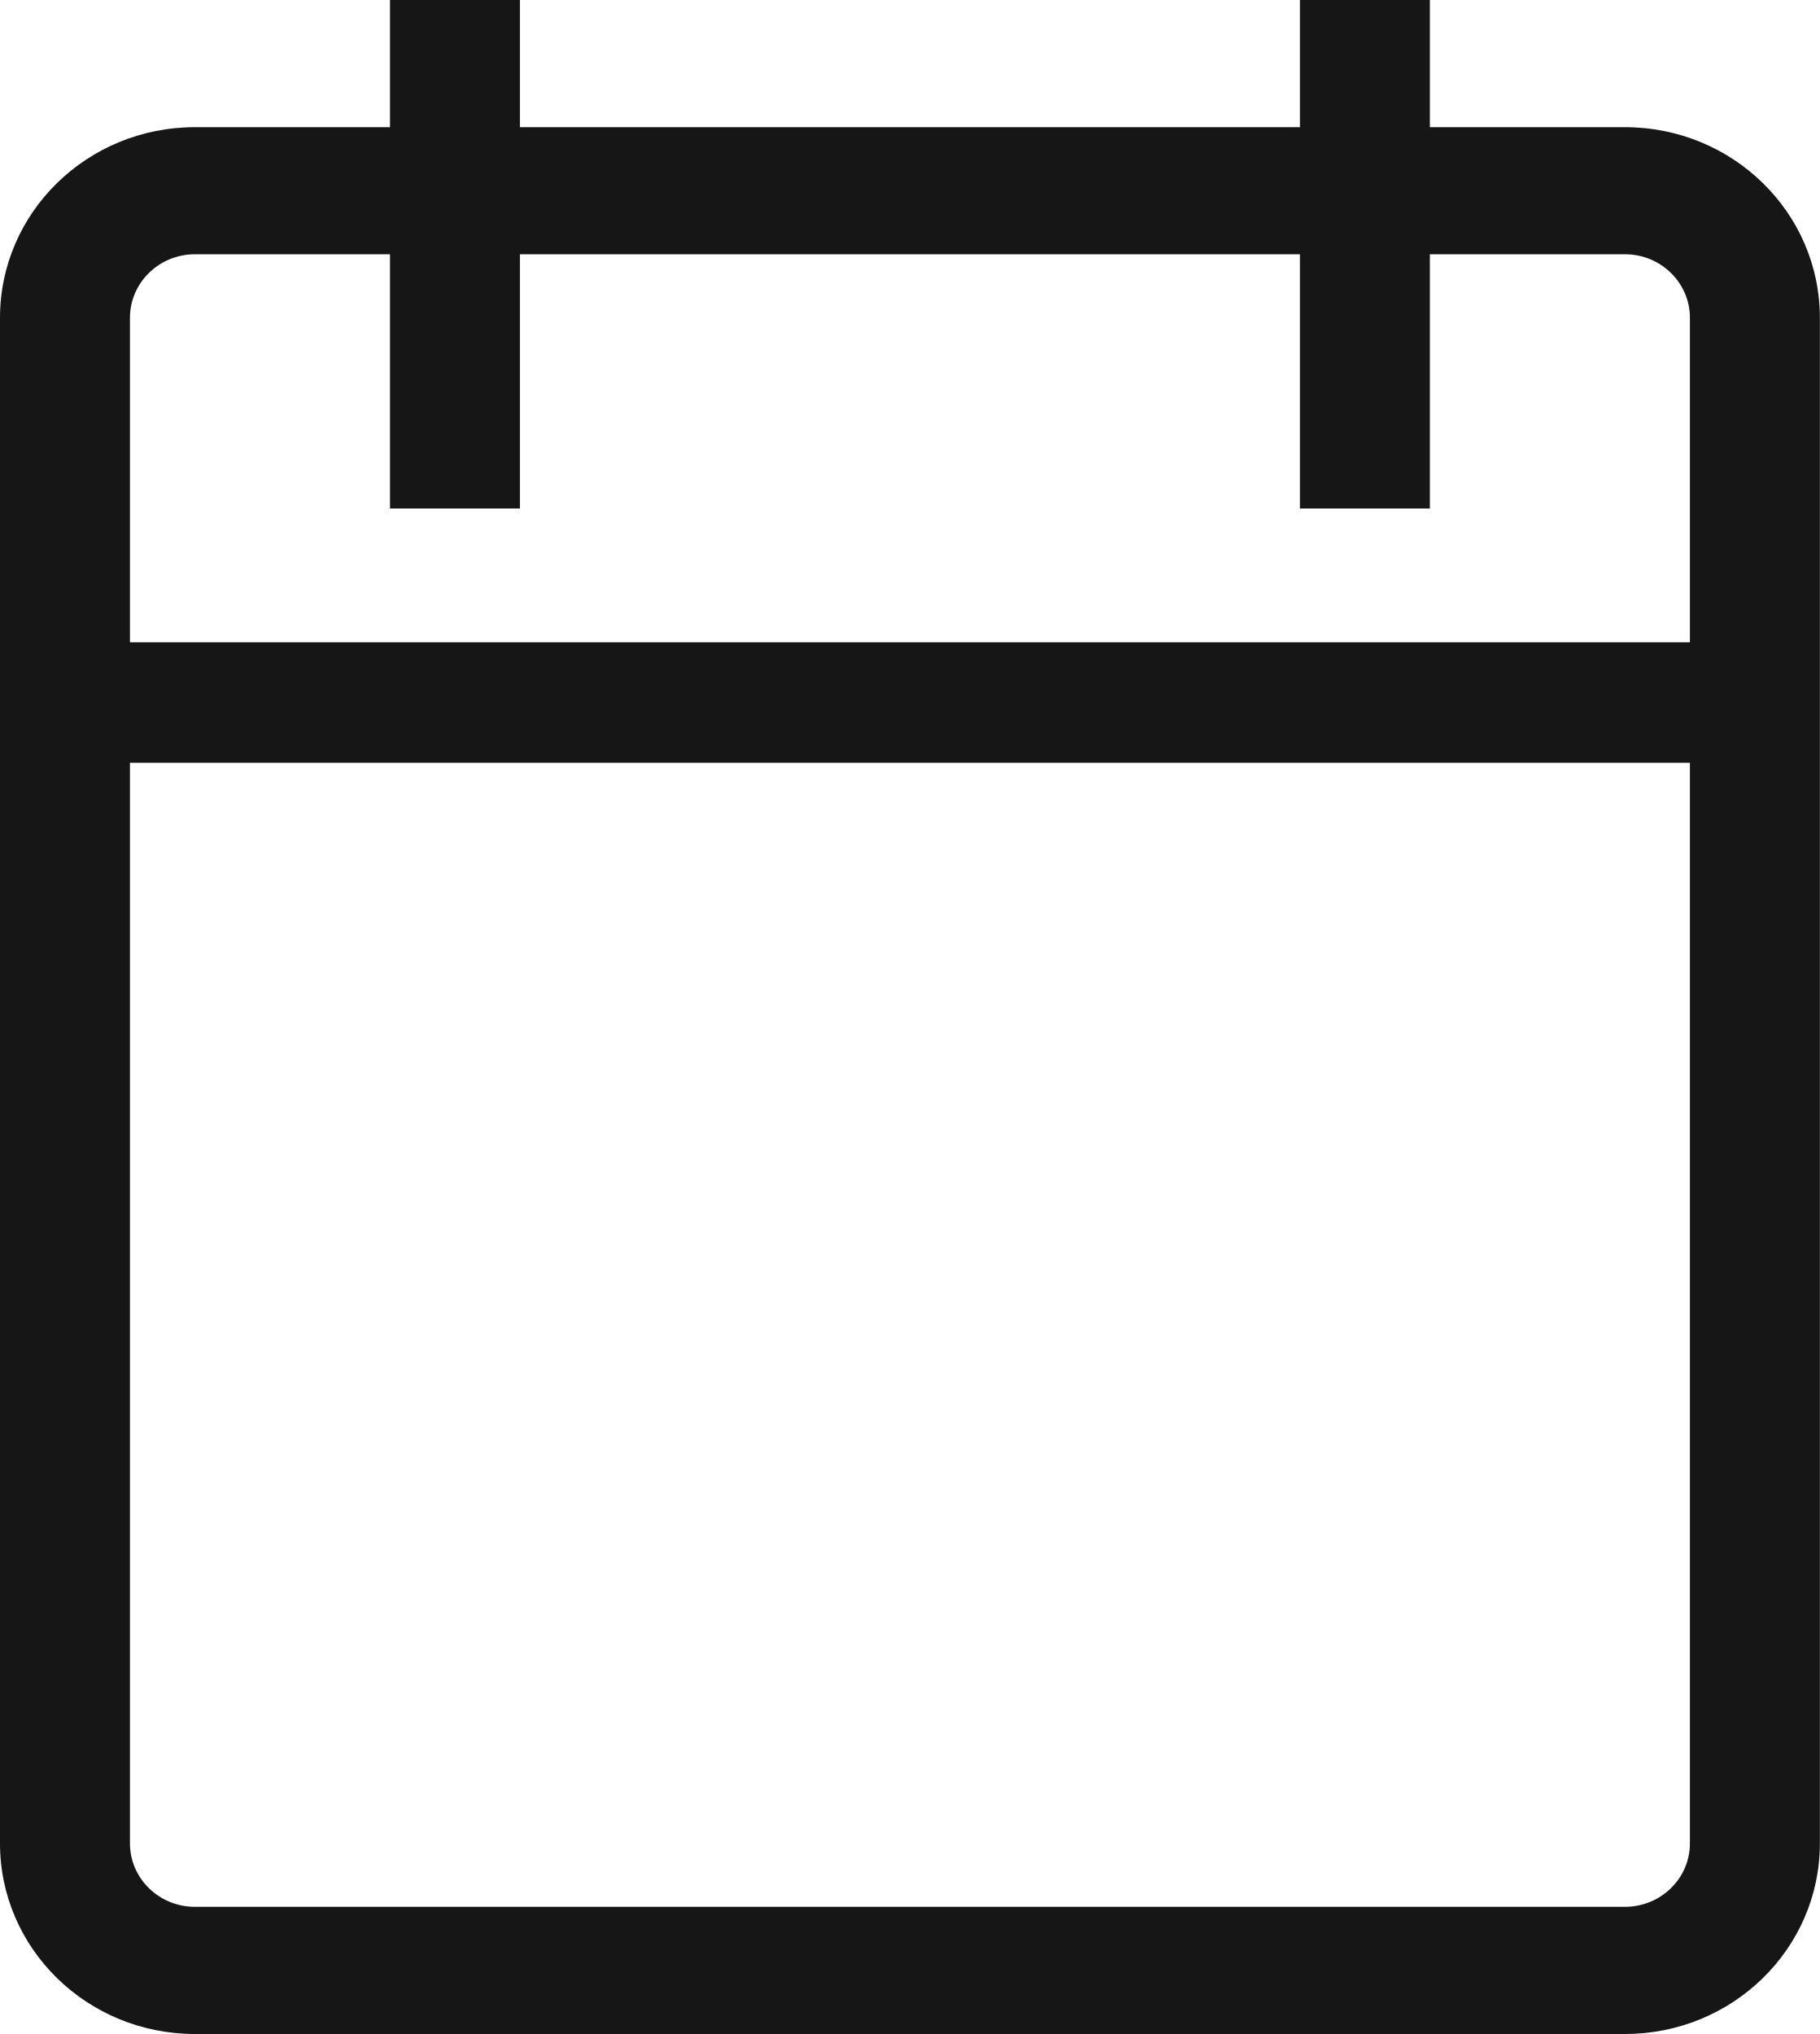
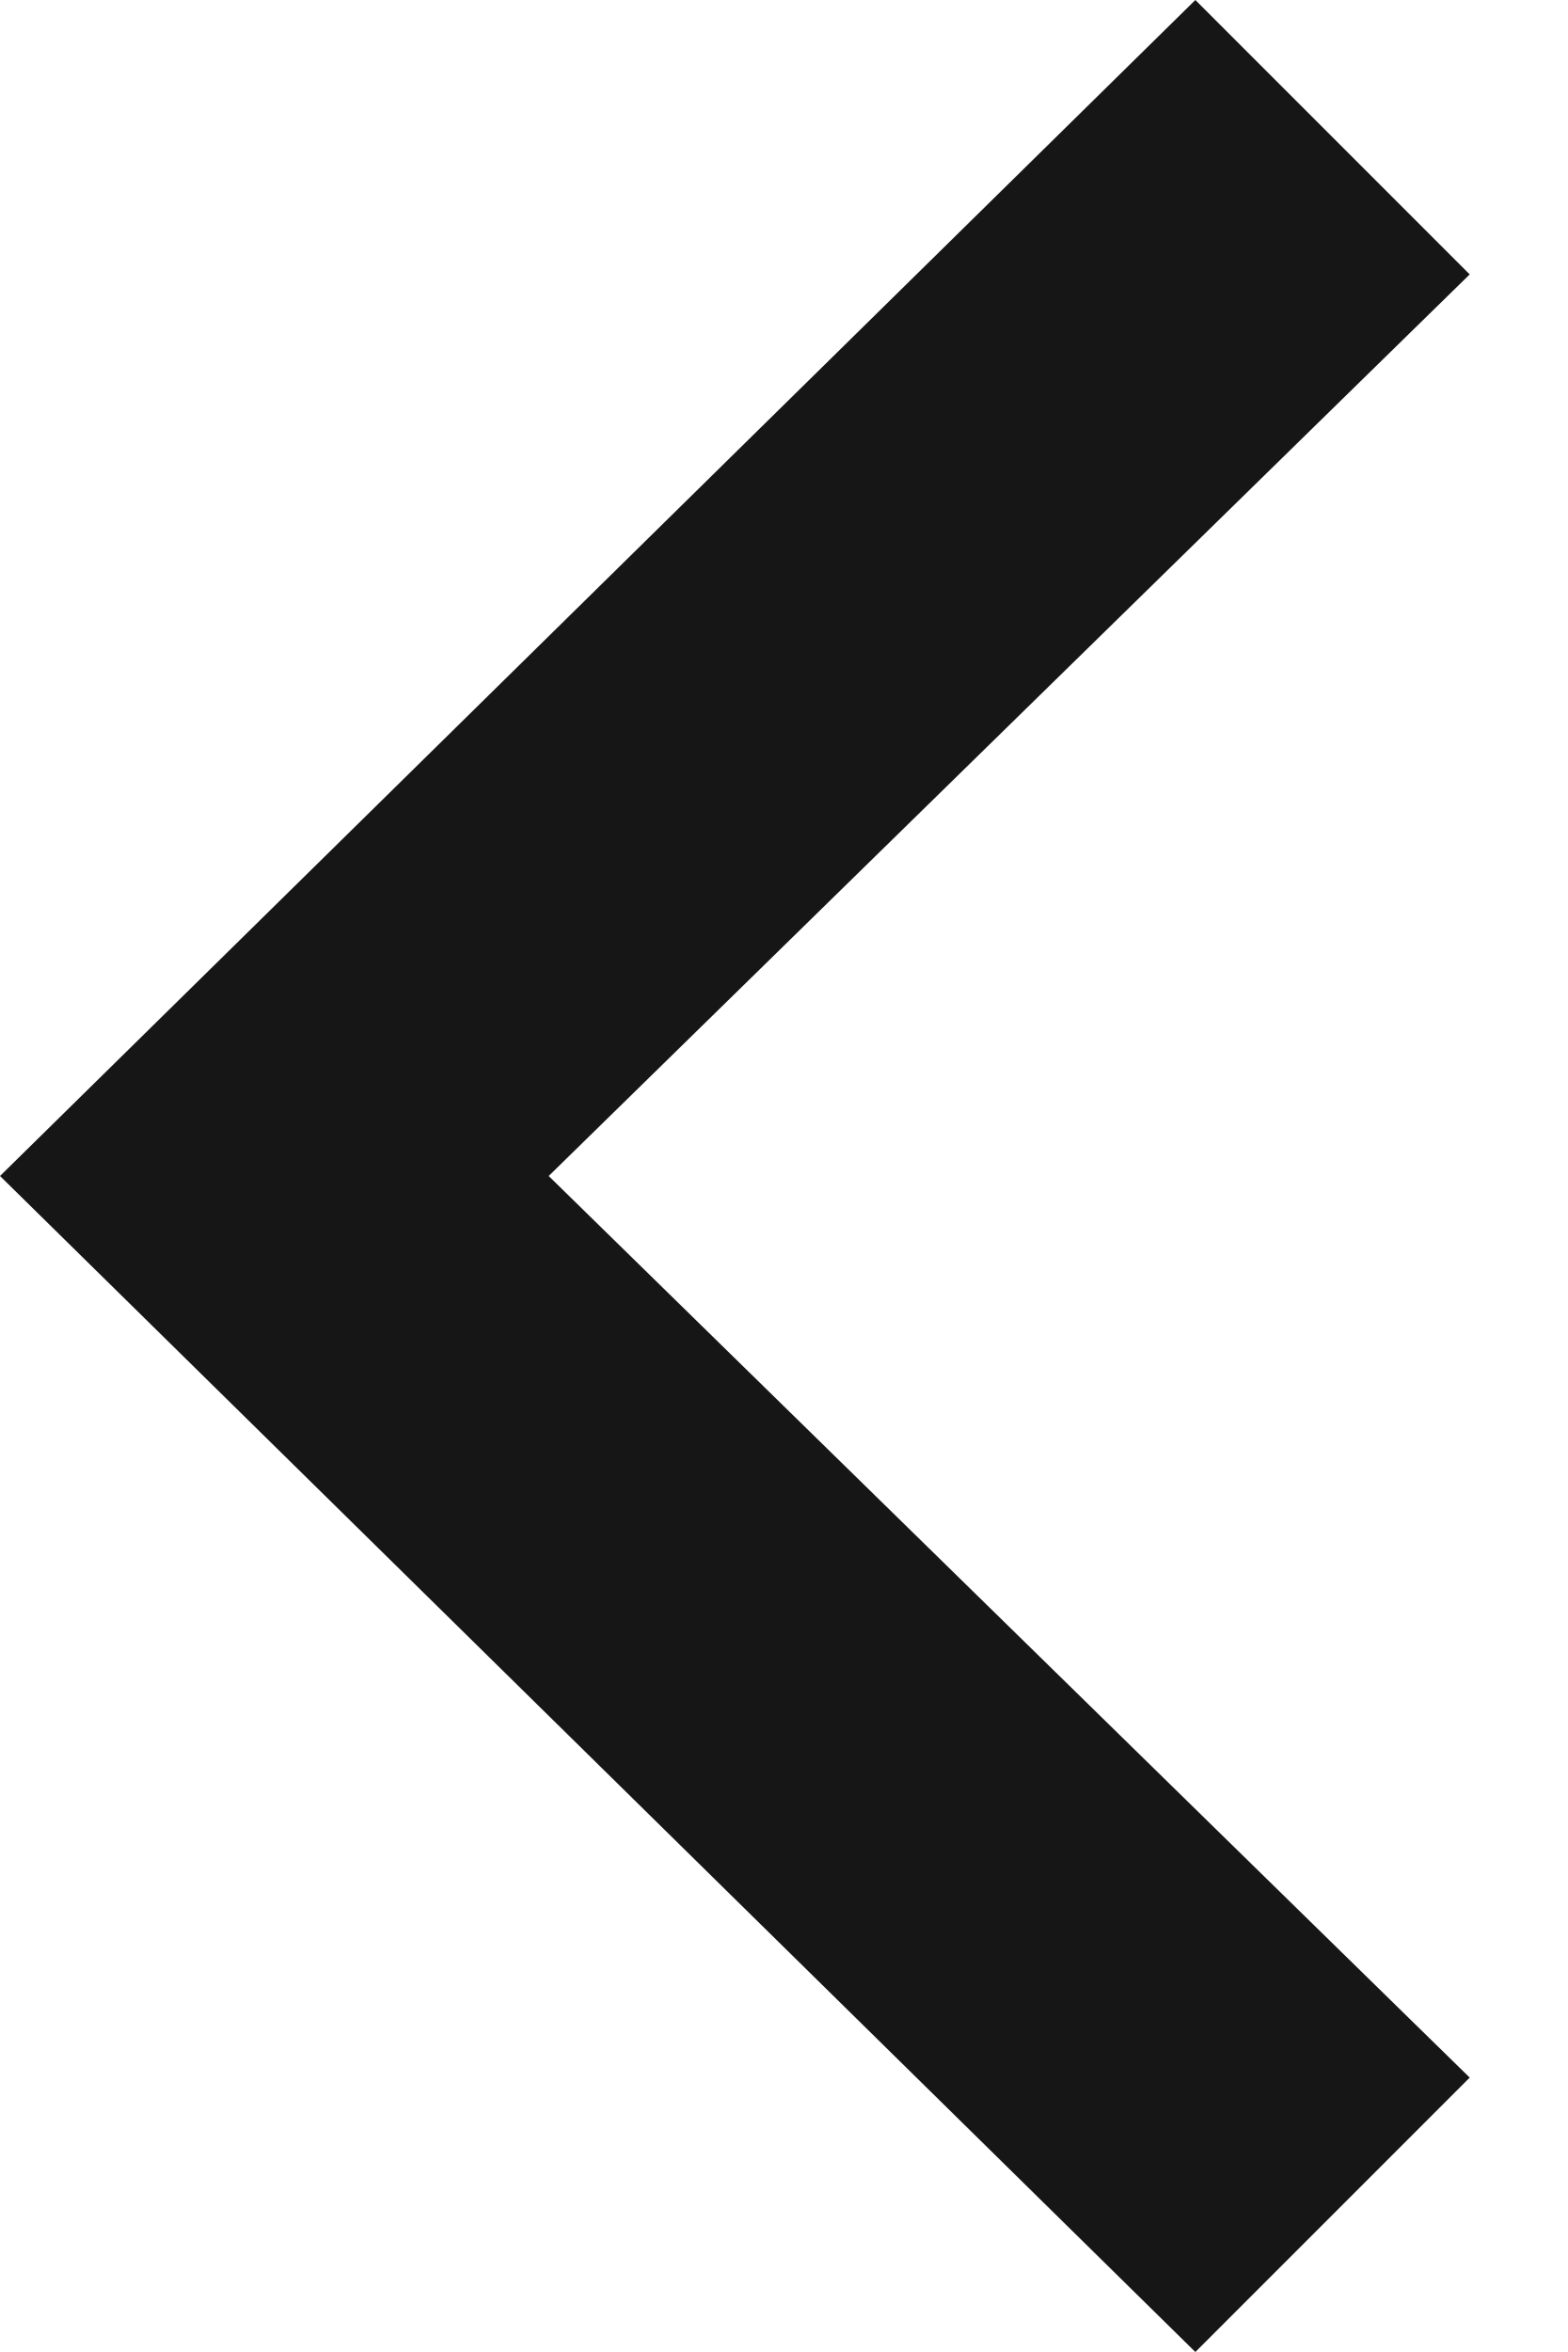
- <svg xmlns="http://www.w3.org/2000/svg" version="1.1" width="17px" height="19px">
-   <g transform="matrix(1 0 0 1 -159 -394 )">
-     <path d="M 0 7.125  L 0 6  L 17 6  L 17 7.125  L 0 7.125  Z M 3.643 4.75  L 3.643 0  L 4.857 0  L 4.857 4.75  L 3.643 4.75  Z M 12.143 4.75  L 12.143 0  L 13.357 0  L 13.357 4.75  L 12.143 4.75  Z M 0 17.219  L 0 2.969  C 0 1.985  0.815 1.188  1.821 1.188  L 15.179 1.188  C 16.185 1.188  17 1.985  17 2.969  L 17 17.219  C 17 18.203  16.185 19  15.179 19  L 1.821 19  C 0.815 19  0 18.203  0 17.219  Z M 1.821 2.375  C 1.486 2.375  1.214 2.641  1.214 2.969  L 1.214 17.219  C 1.214 17.547  1.486 17.812  1.821 17.812  L 15.179 17.812  C 15.514 17.812  15.786 17.547  15.786 17.219  L 15.786 2.969  C 15.786 2.641  15.514 2.375  15.179 2.375  L 1.821 2.375  Z " fill-rule="nonzero" fill="#161616" stroke="none" transform="matrix(1 0 0 1 159 394 )" />
+ <svg xmlns="http://www.w3.org/2000/svg" version="1.1" width="8px" height="12px">
+   <g transform="matrix(1 0 0 1 -28 -35 )">
+     <path d="M 6.1 12  L 7.5 10.6  L 2.8 6  L 7.5 1.4  L 6.1 0  L 0 6  L 6.1 12  Z " fill-rule="nonzero" fill="#161616" stroke="none" transform="matrix(1 0 0 1 28 35 )" />
  </g>
</svg>
